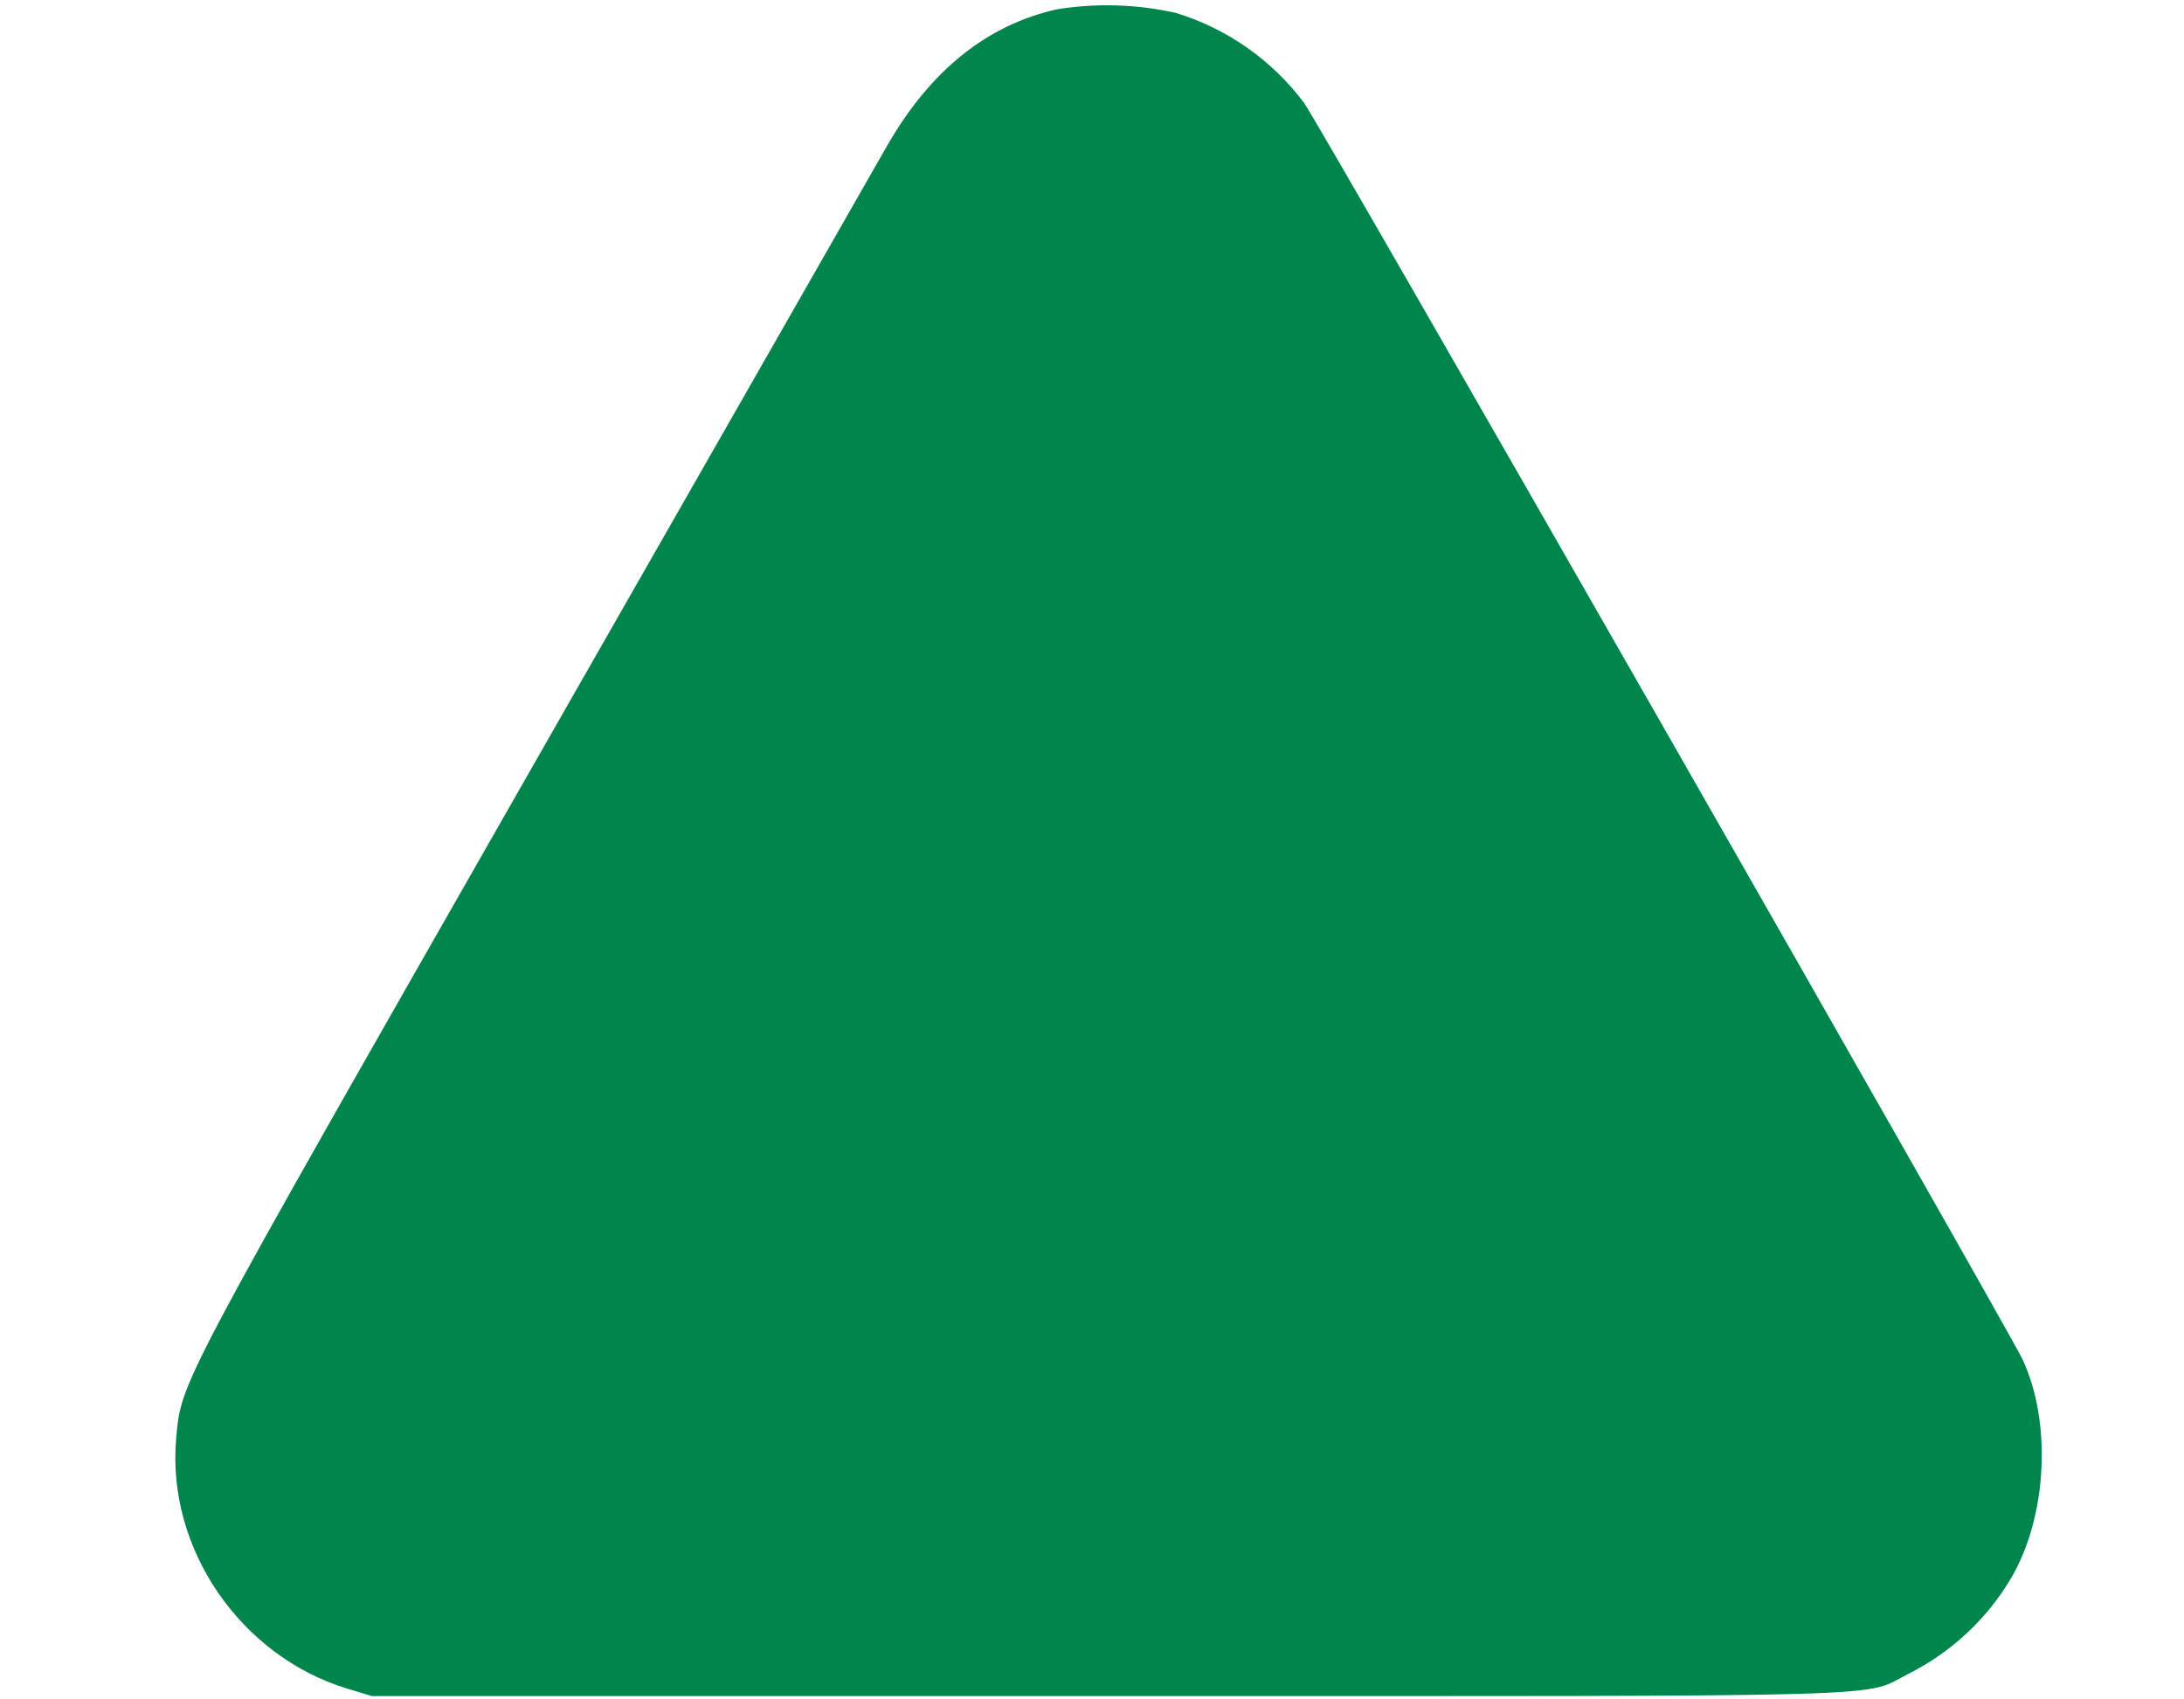
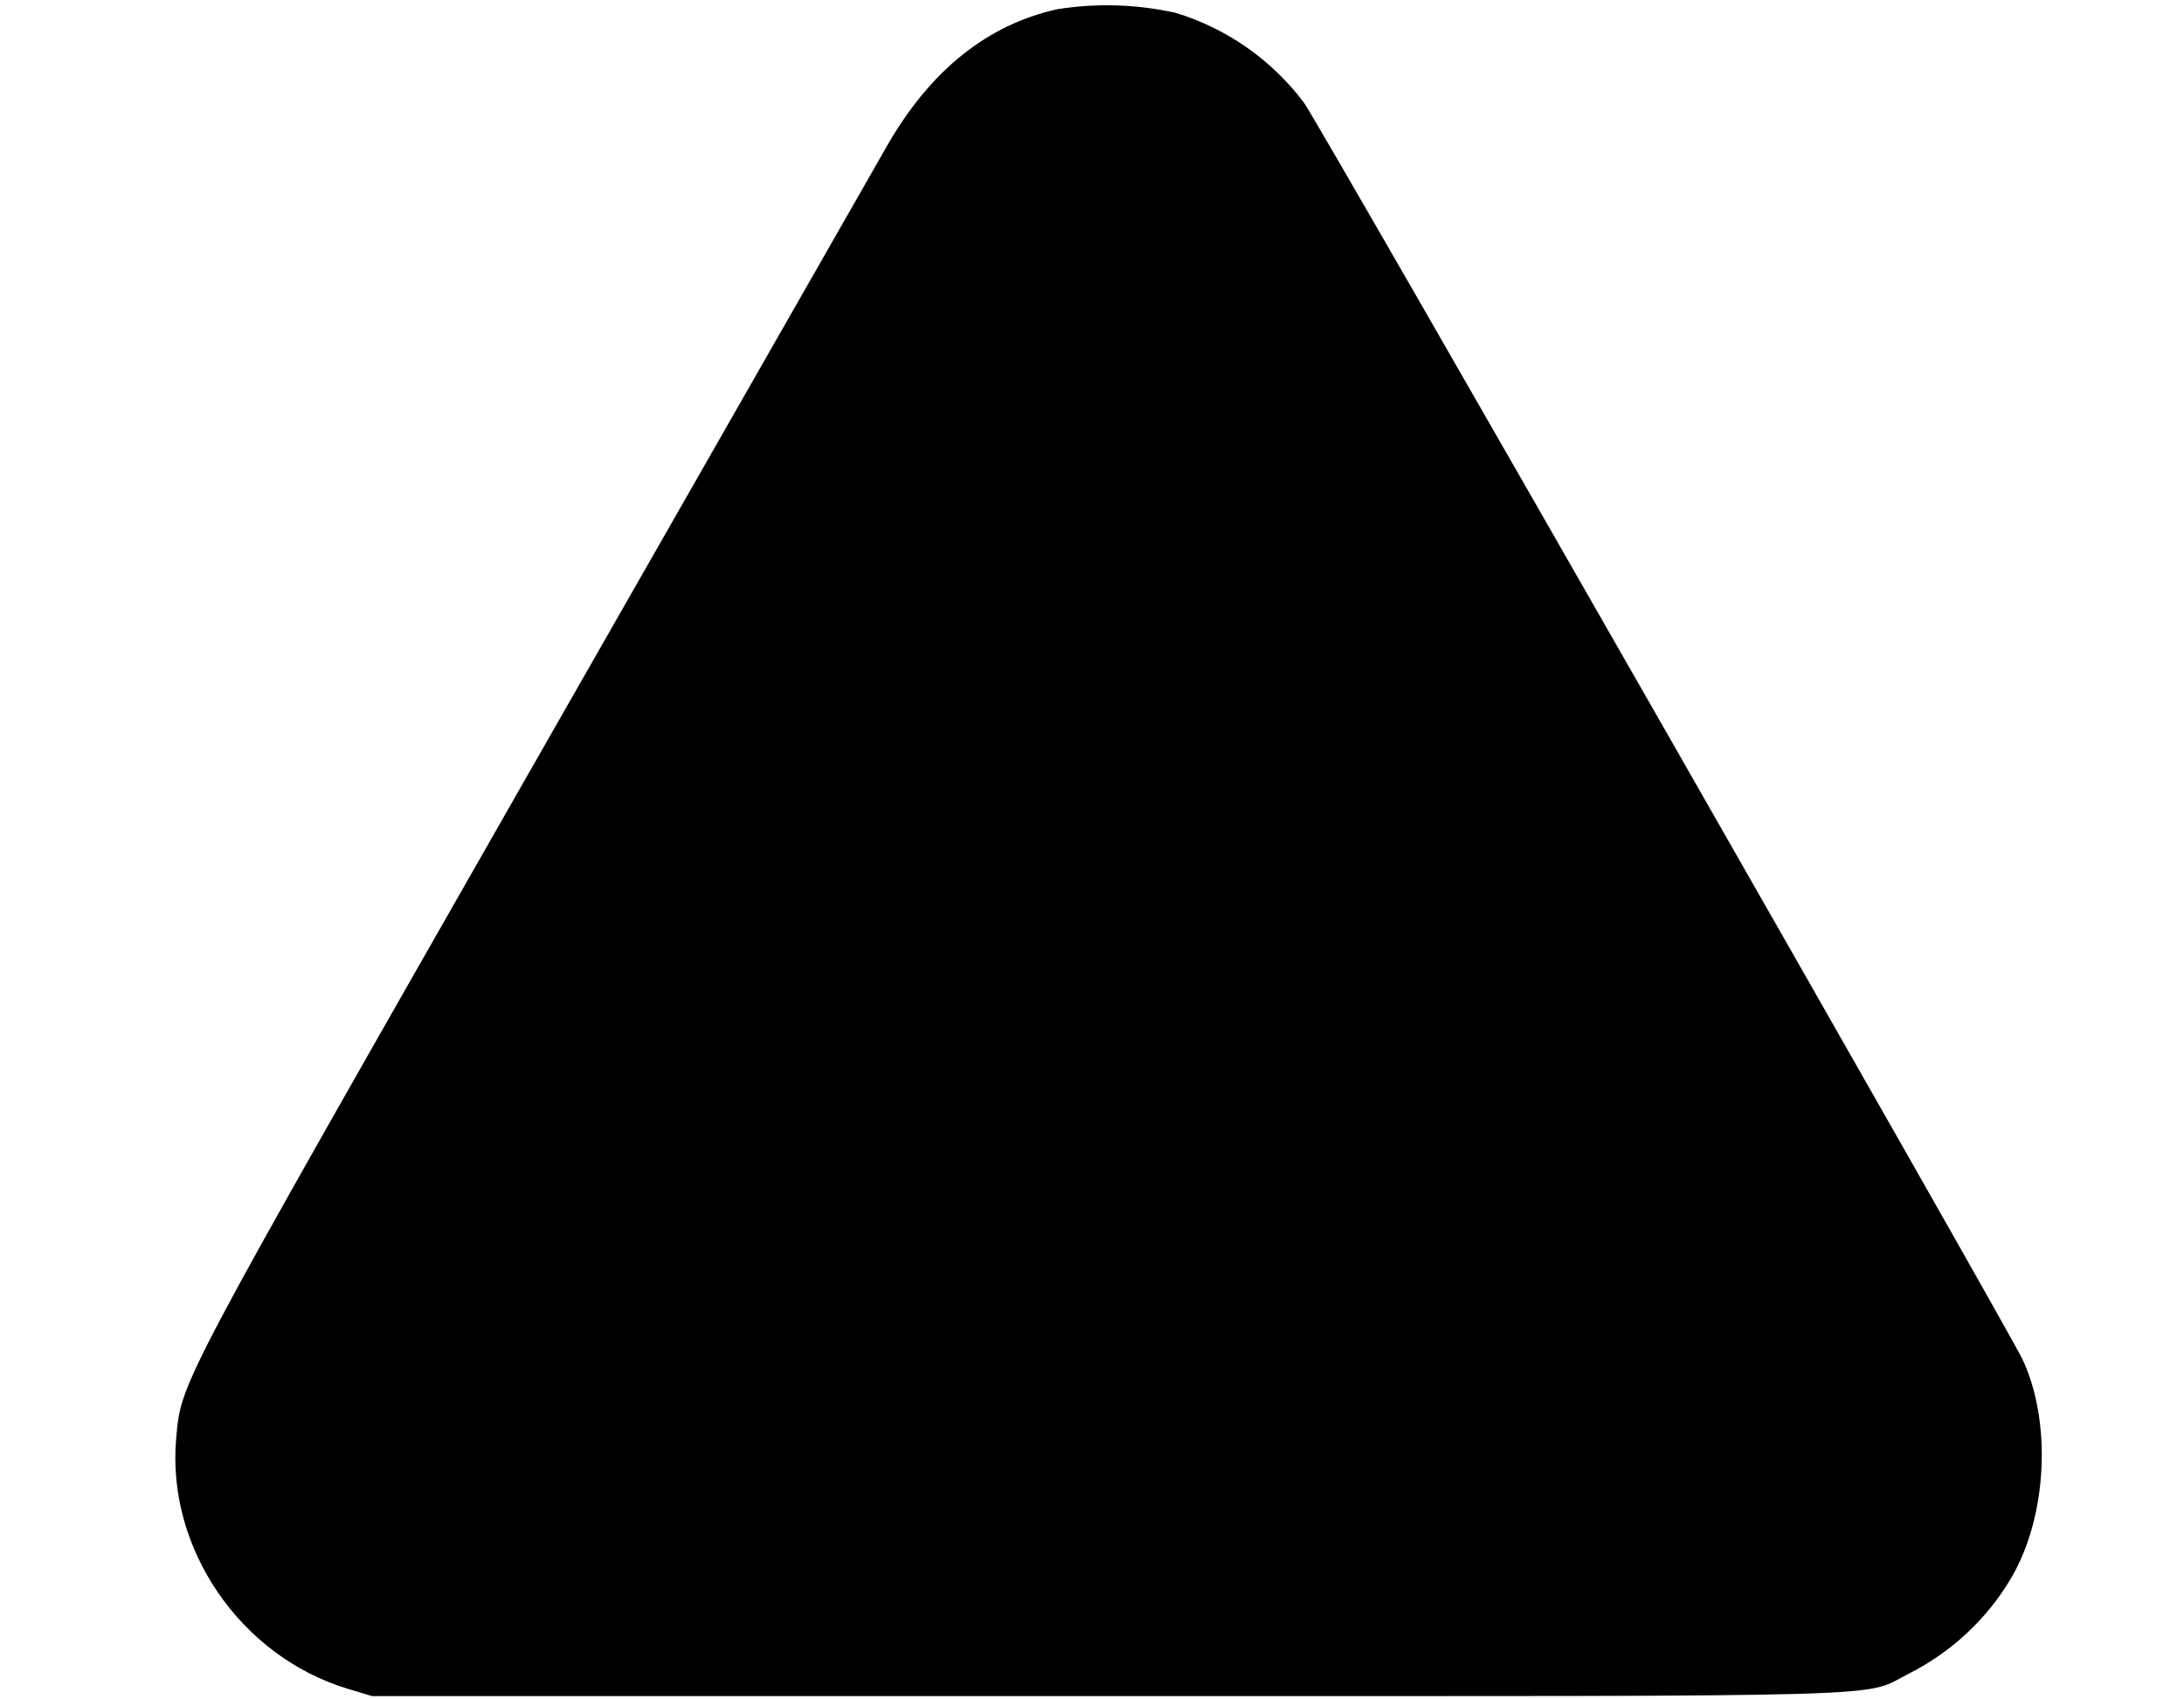
<svg xmlns="http://www.w3.org/2000/svg" xml:space="preserve" fill="none" viewBox="0 0 9 7">
-   <path fill="#00854D" fill-rule="evenodd" d="M4.357.038Q3.924.134 3.656.6L2.183 3.179C.722 5.74.748 5.69.726 5.928c-.04.452.263.896.704 1.031l.103.031h3.041c3.357 0 3.093.007 3.293-.093.176-.089.323-.227.421-.394.148-.252.168-.64.047-.9C8.276 5.477 5.445.524 5.374.424a1.04 1.04 0 0 0-.529-.371 1.3 1.3 0 0 0-.488-.015" />
+   <path fill="#000" fill-rule="evenodd" d="M4.357.038Q3.924.134 3.656.6L2.183 3.179C.722 5.74.748 5.69.726 5.928c-.04.452.263.896.704 1.031l.103.031h3.041c3.357 0 3.093.007 3.293-.093.176-.089.323-.227.421-.394.148-.252.168-.64.047-.9C8.276 5.477 5.445.524 5.374.424a1.04 1.04 0 0 0-.529-.371 1.3 1.3 0 0 0-.488-.015" />
</svg>
